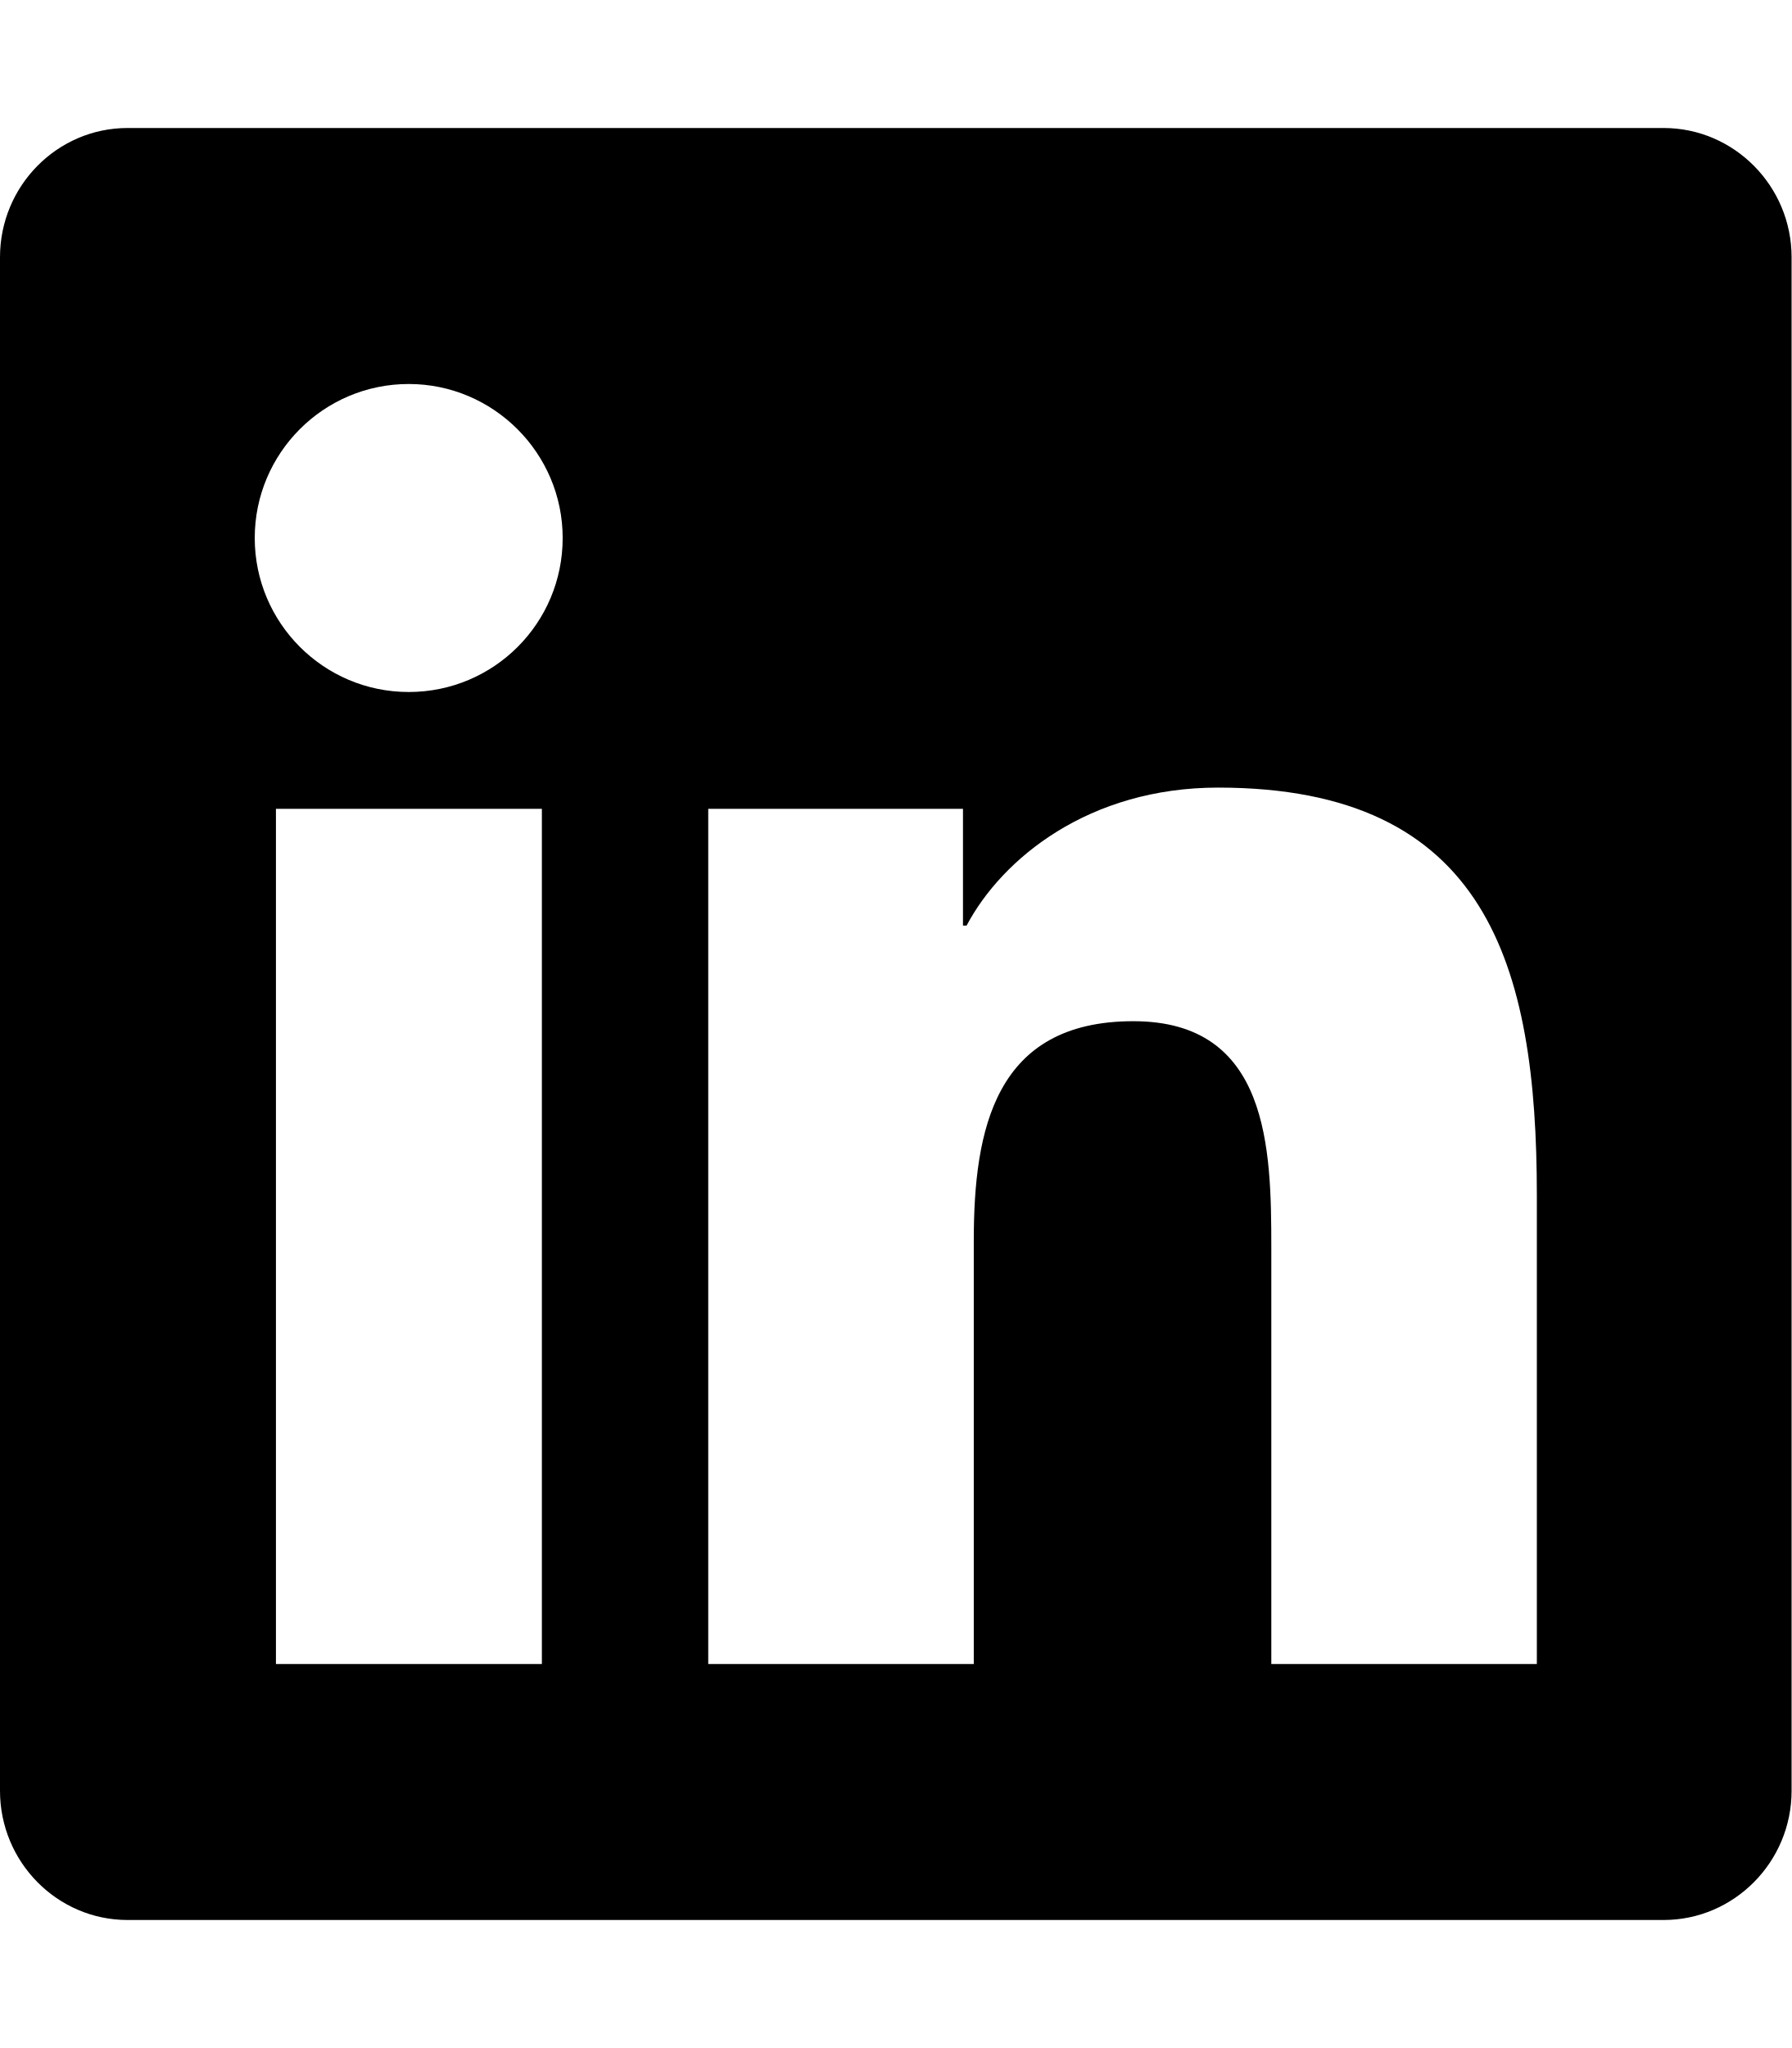
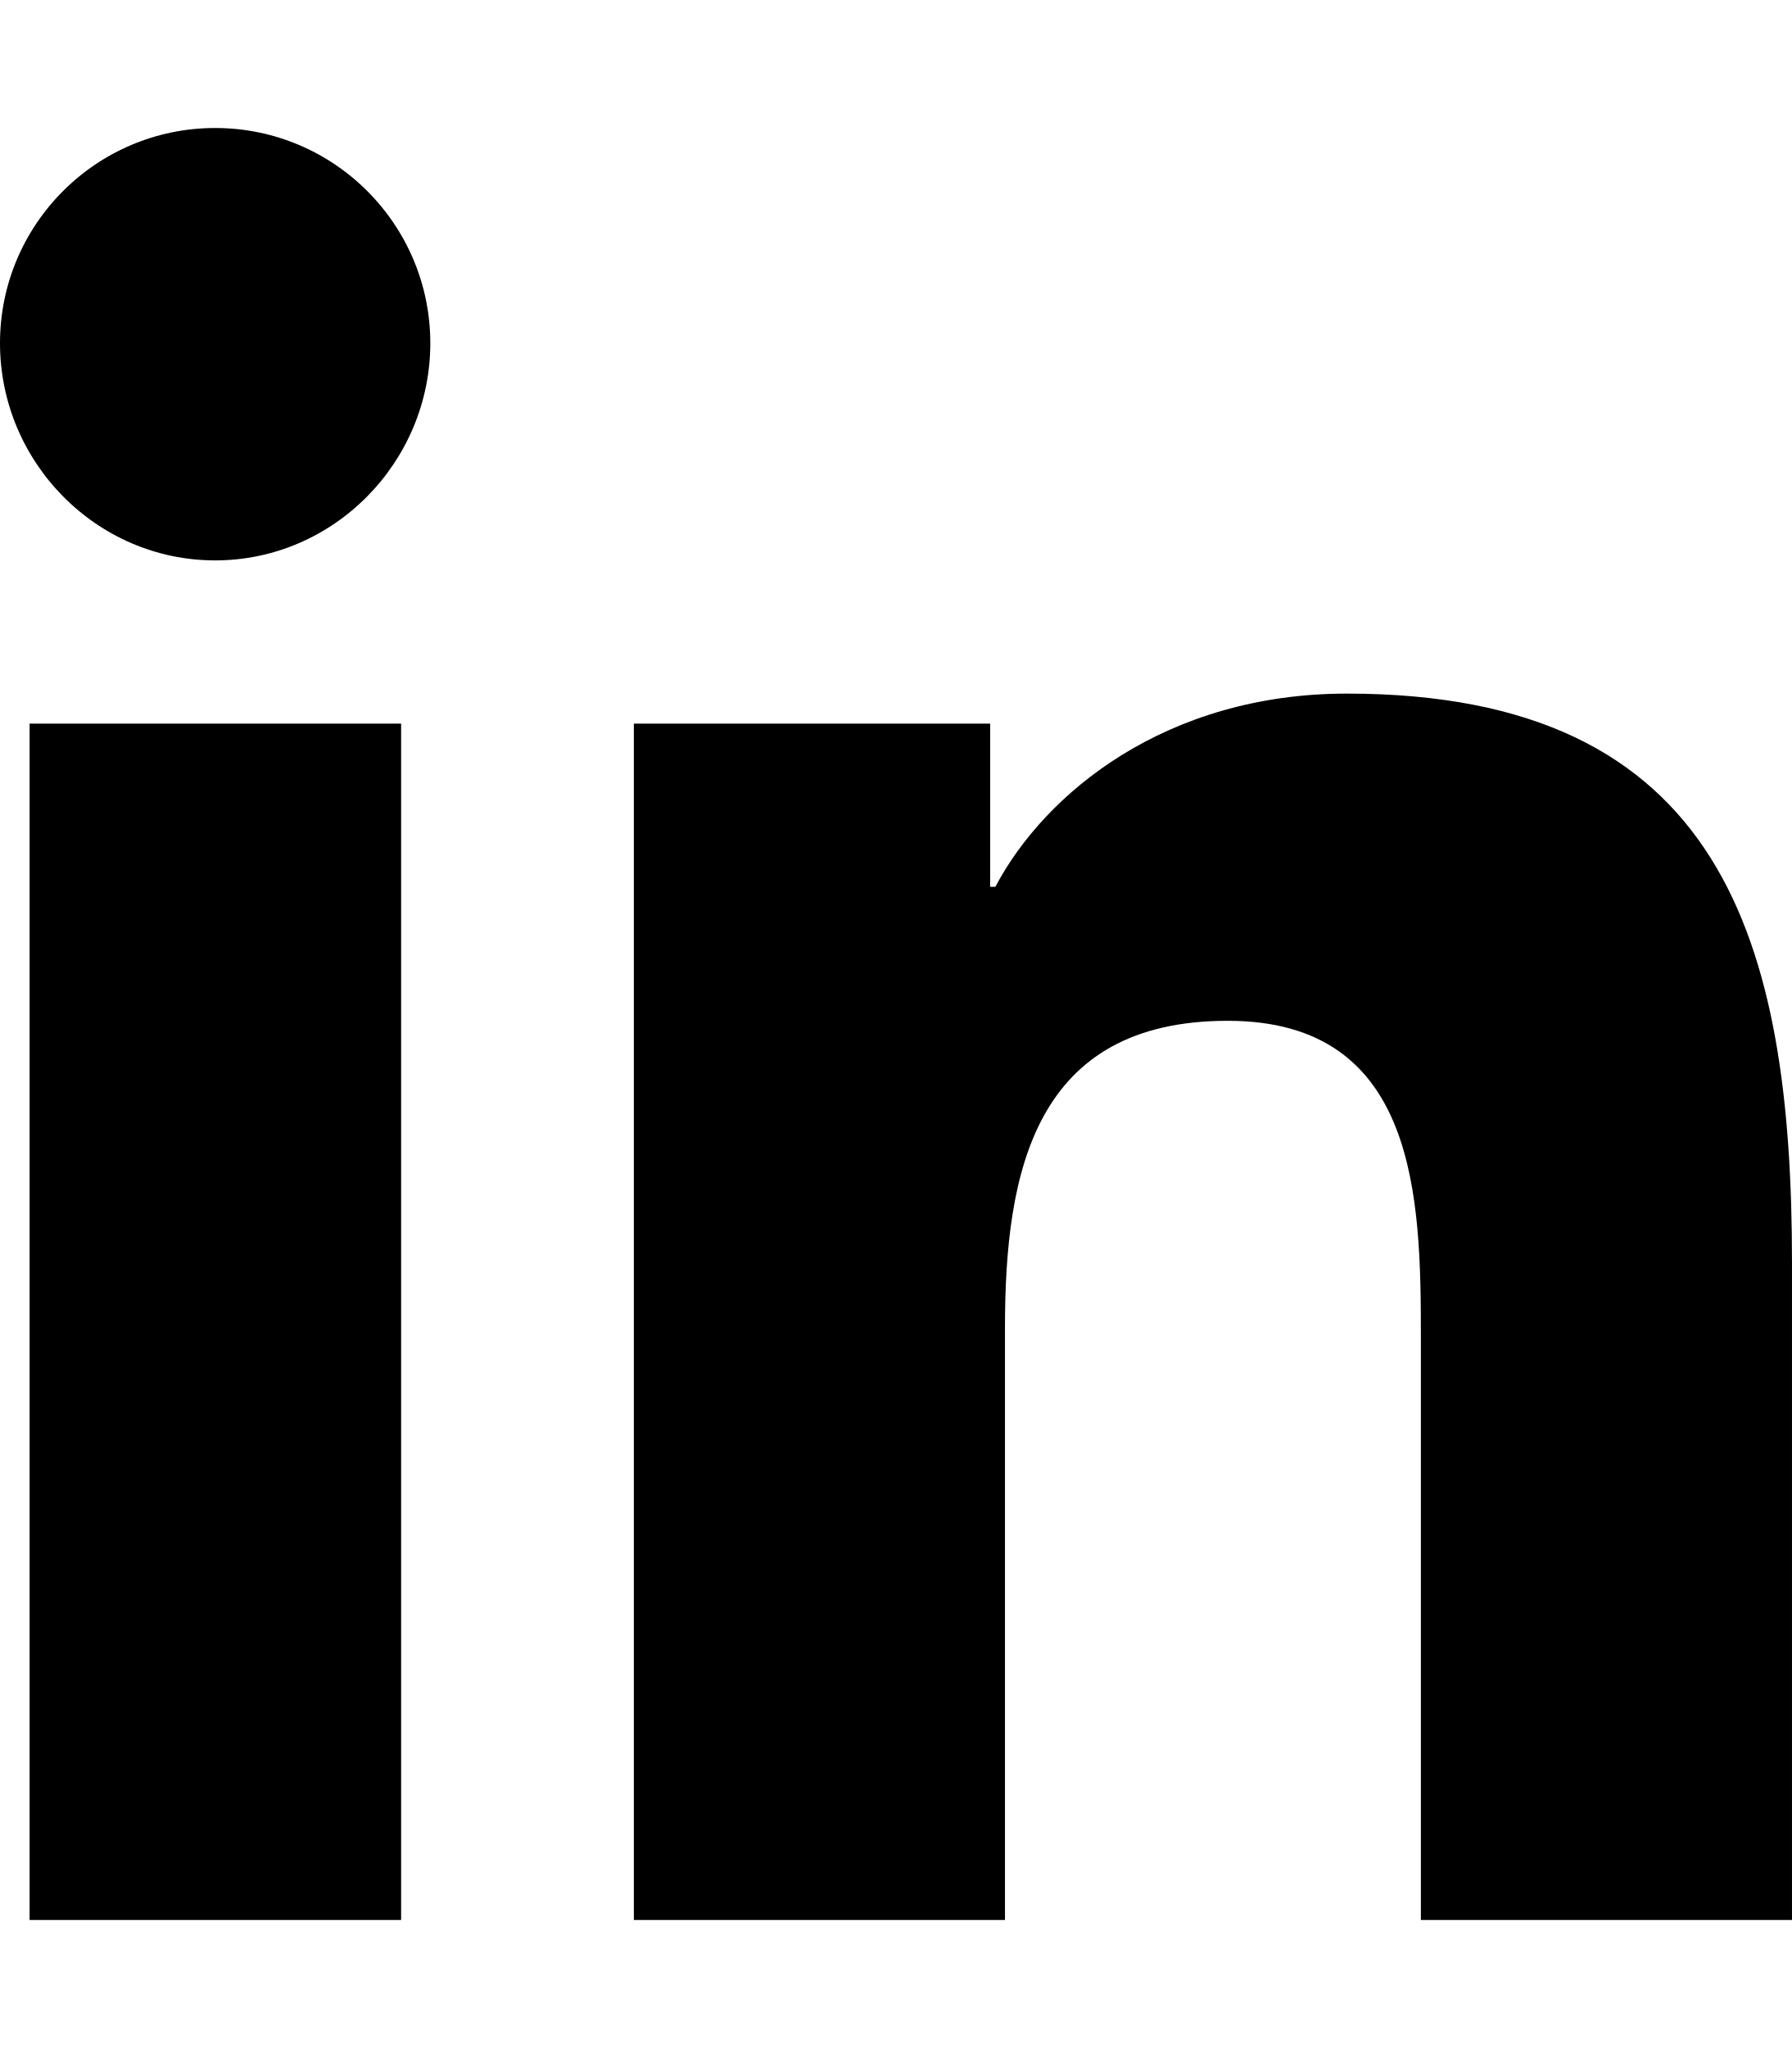
<svg xmlns="http://www.w3.org/2000/svg" viewBox="0 0 448 512">
-   <path d="M416 32H31.9C14.3 32 0 46.5 0 64.3v383.4C0 465.5 14.3 480 31.9 480H416c17.6 0 32-14.5 32-32.3V64.3c0-17.8-14.4-32.3-32-32.3zM135.4 416H69V202.2h66.5V416zm-33.2-243c-21.3 0-38.5-17.3-38.5-38.5S80.9 96 102.2 96c21.2 0 38.5 17.3 38.5 38.5 0 21.3-17.2 38.5-38.5 38.5zm282.1 243h-66.4V312c0-24.8-.5-56.7-34.5-56.7-34.6 0-39.9 27-39.9 54.9V416h-66.4V202.2h63.7v29.2h.9c8.9-16.8 30.6-34.5 62.9-34.5 67.2 0 79.7 44.3 79.7 101.9V416z" />
+   <path d="M100.3 480H7.4V180.9h92.9V480zM53.8 140.1C24.1 140.1 0 115.5 0 85.8 0 56.1 24.1 32 53.8 32c29.7 0 53.8 24.1 53.8 53.8 0 29.7-24.1 54.3-53.8 54.3zM448 480h-92.7V334.4c0-34.7-.7-79.2-48.3-79.2-48.3 0-55.7 37.7-55.7 76.7V480h-92.8V180.9h89.1v40.8h1.3c12.4-23.5 42.7-48.3 87.9-48.3 94 0 111.3 61.9 111.3 142.3V480z" />
</svg>
